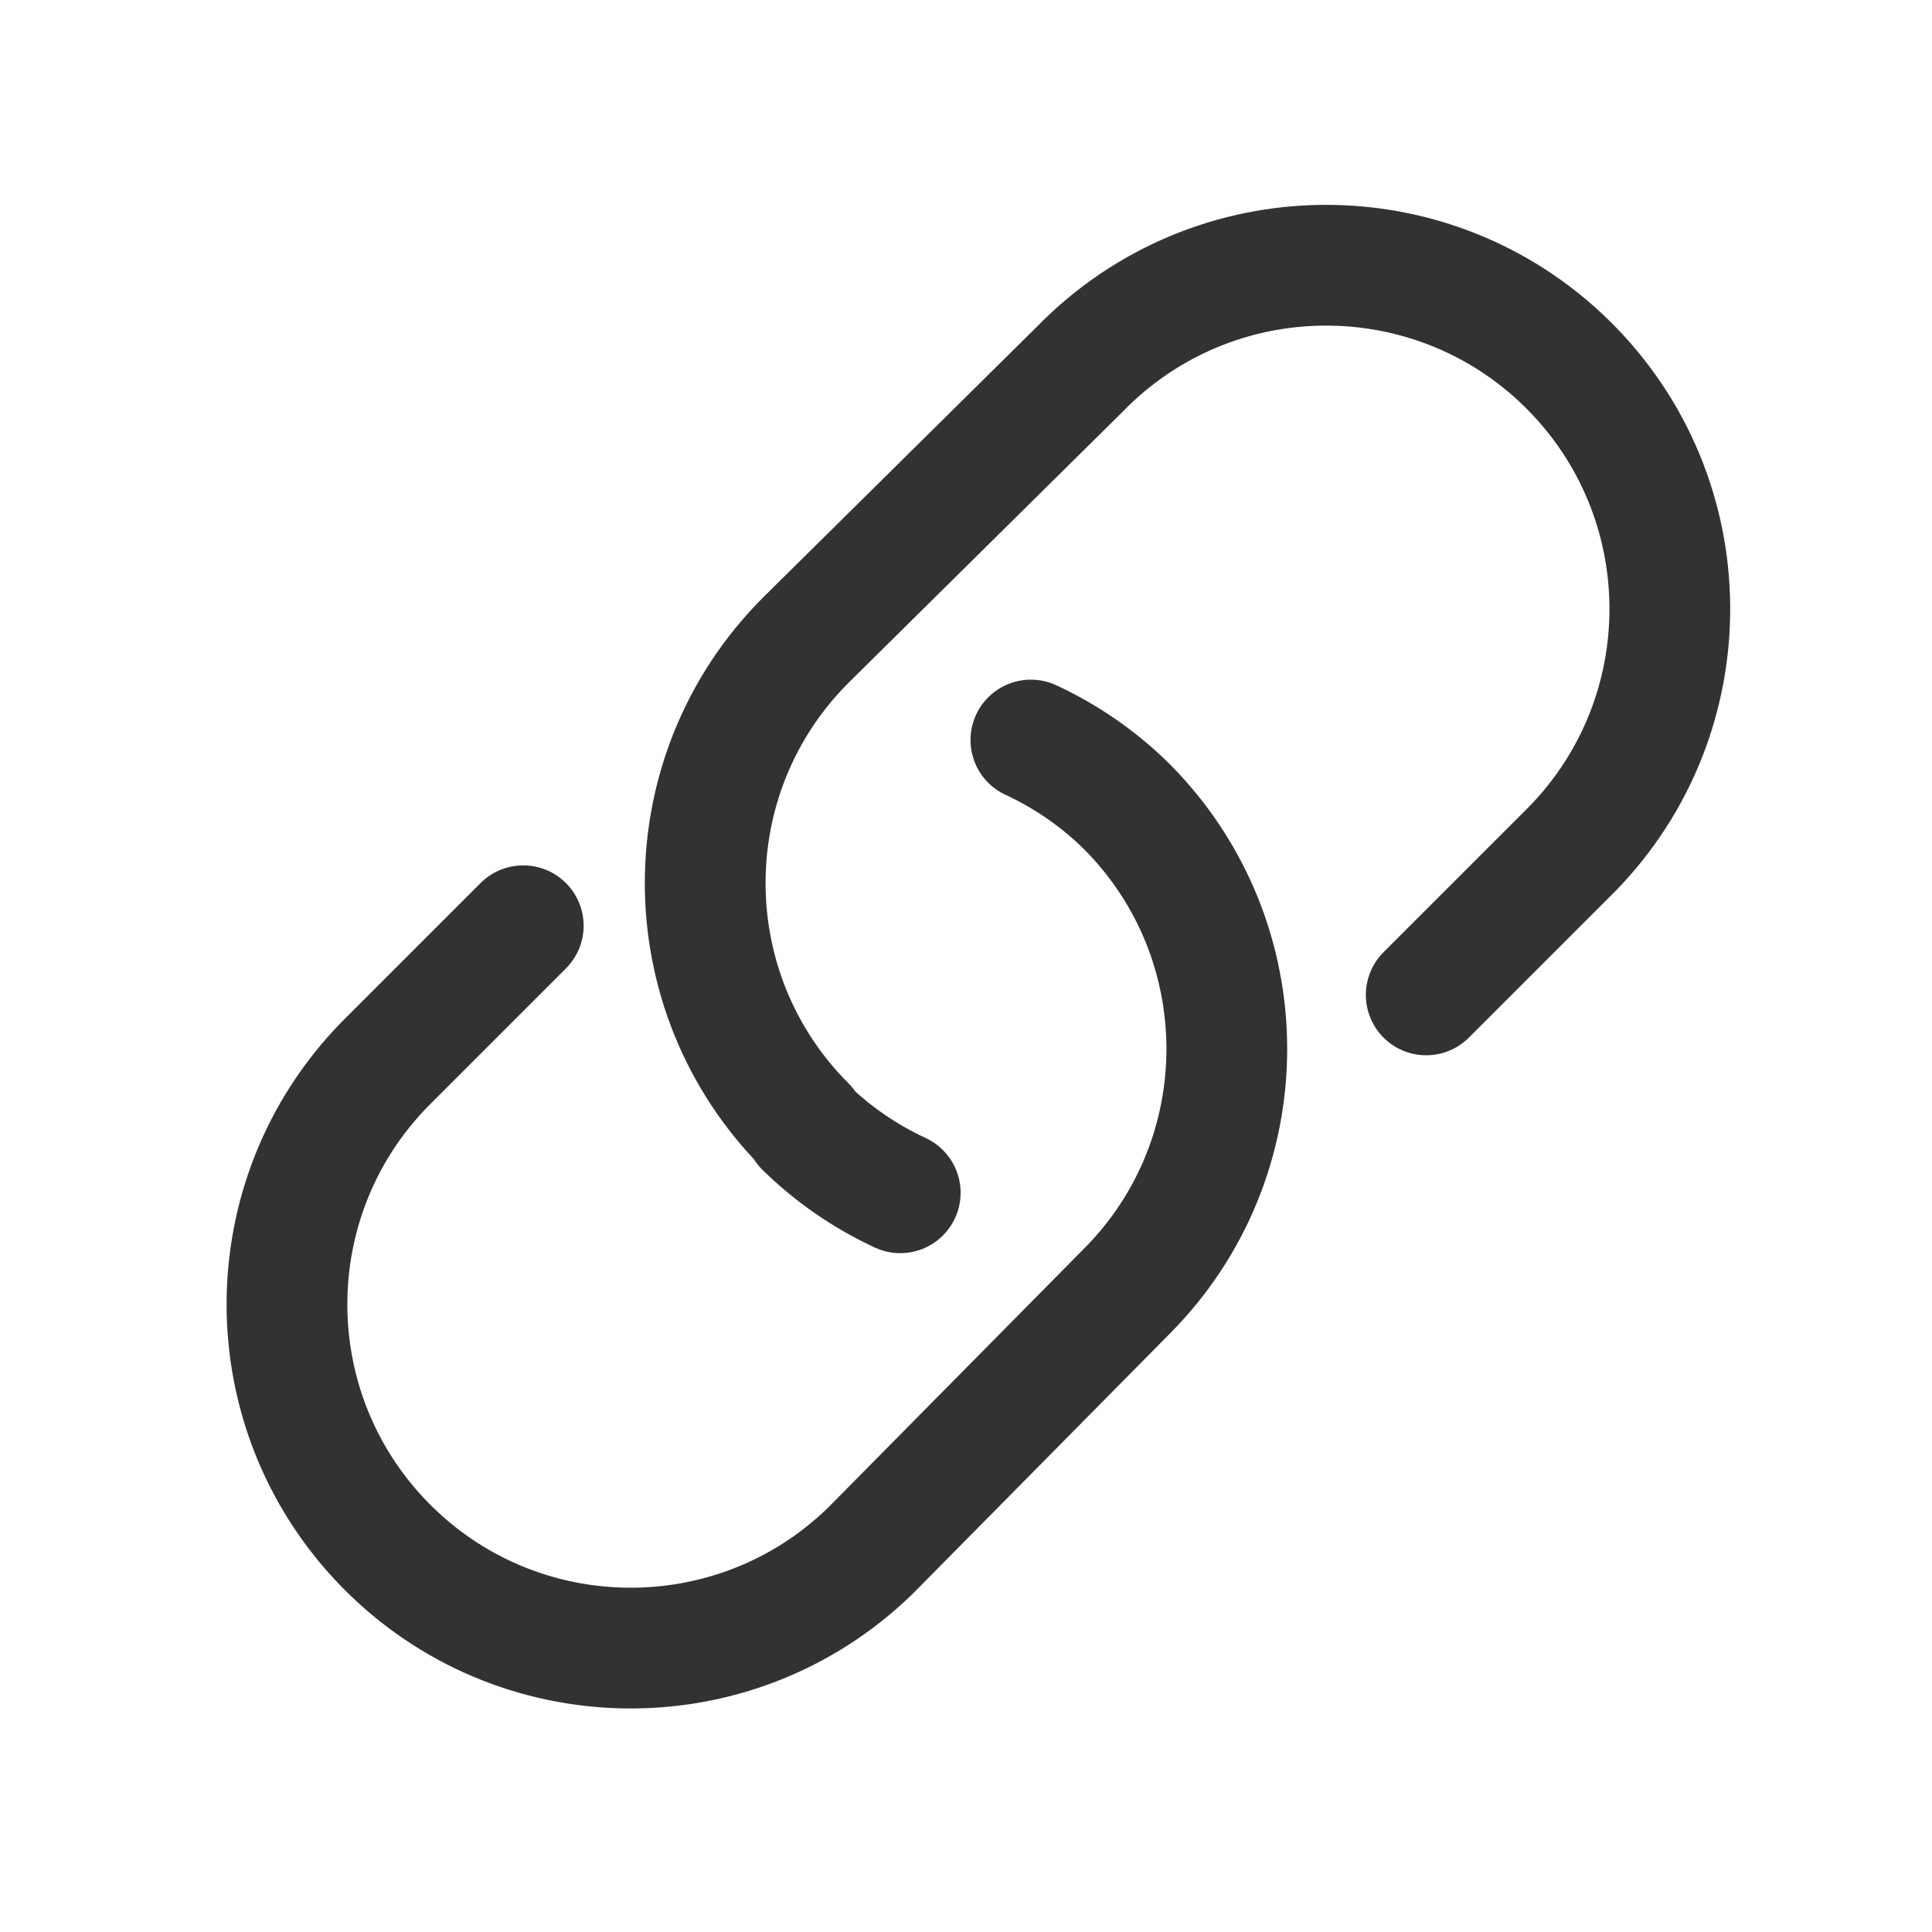
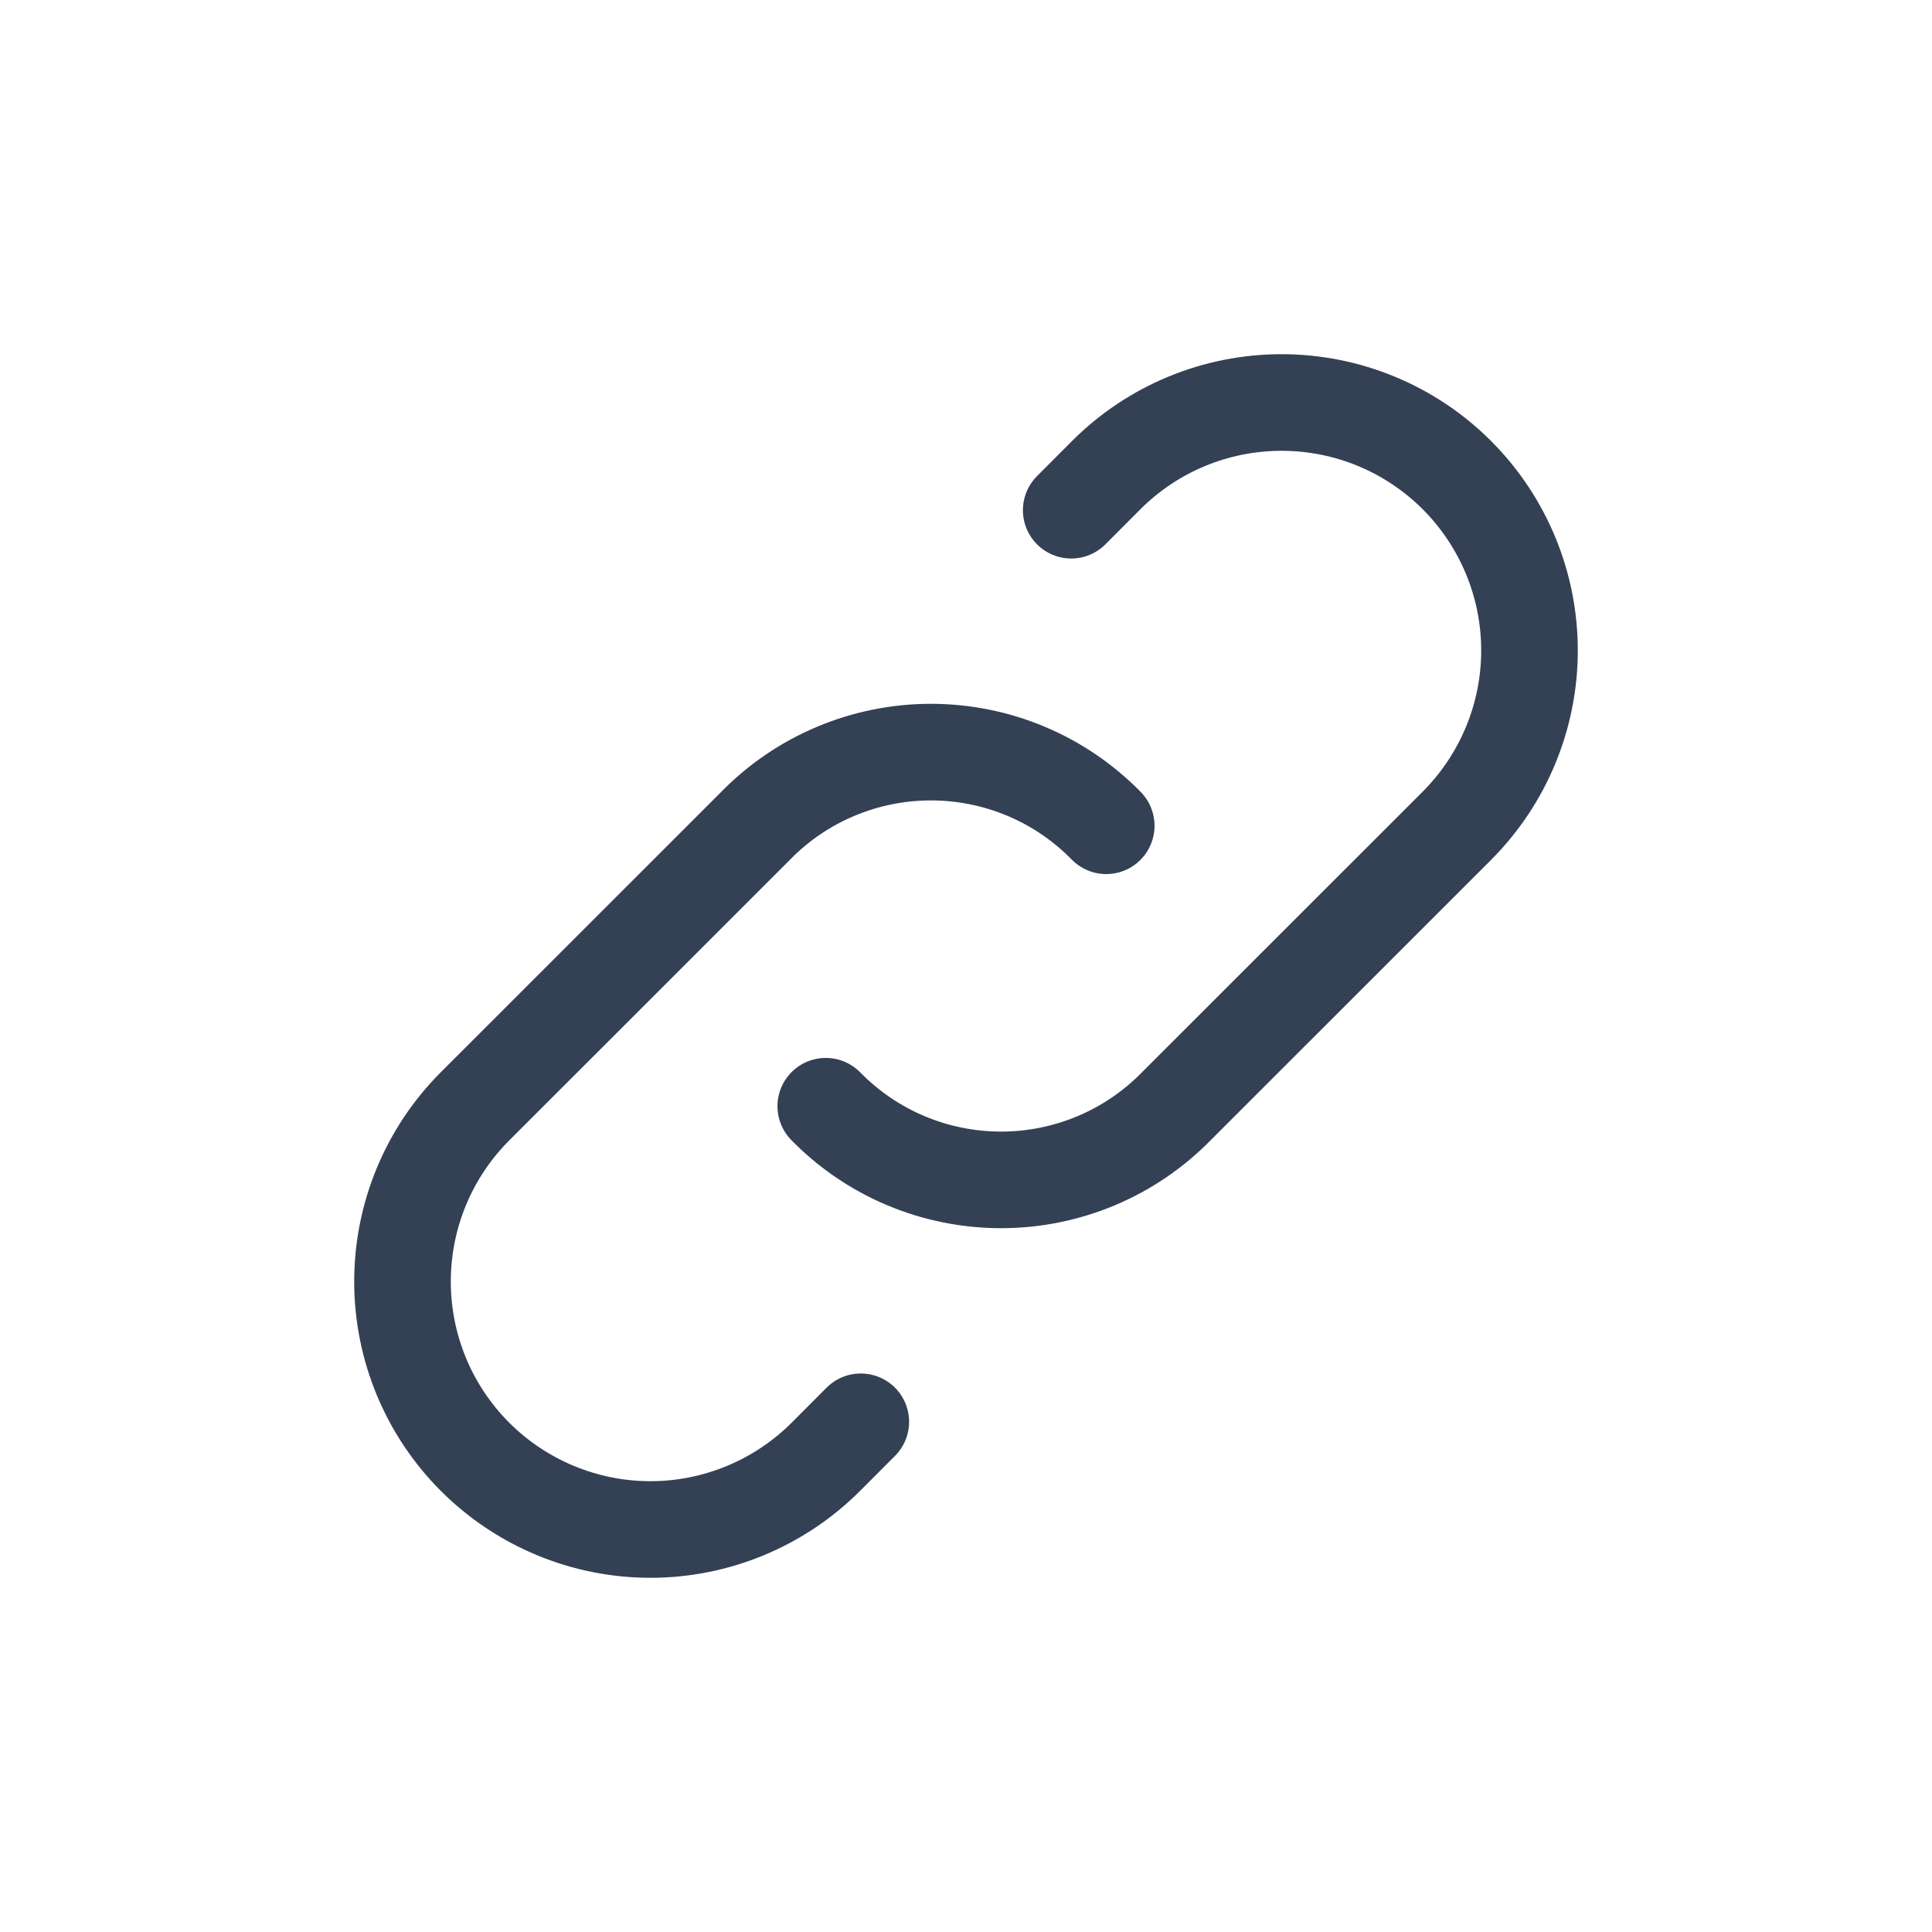
<svg xmlns="http://www.w3.org/2000/svg" width="24" height="24" viewBox="0 0 24 24" fill="none">
-   <path d="M17.717 12.359L19.447 10.629C21.139 8.987 21.18 6.284 19.538 4.591C17.896 2.899 15.193 2.858 13.5 4.5C13.469 4.53 13.439 4.56 13.409 4.591L10.011 7.951C8.344 9.617 8.343 12.319 10.009 13.987L10.011 13.989L10 14C10.345 14.338 10.745 14.614 11.183 14.817" stroke="#323232" stroke-width="1.5" stroke-linecap="round" stroke-linejoin="round" />
-   <path d="M12.806 9.193C13.244 9.396 13.645 9.673 13.989 10.011C15.656 11.677 15.657 14.38 13.991 16.047L13.989 16.049L10.808 19.268C9.116 20.91 6.412 20.869 4.77 19.177C3.163 17.52 3.163 14.886 4.77 13.23L6.5 11.5" stroke="#323232" stroke-width="1.5" stroke-linecap="round" stroke-linejoin="round" />
+   <path d="M10.258 13.742C10.542 14.032 10.88 14.262 11.254 14.419C11.628 14.576 12.03 14.657 12.436 14.657C12.841 14.657 13.243 14.576 13.617 14.419C13.991 14.262 14.329 14.032 14.613 13.742L18.098 10.258C18.675 9.68 19 8.897 19 8.08C19 7.263 18.675 6.48 18.098 5.902C17.52 5.324 16.737 5 15.92 5C15.103 5 14.32 5.324 13.742 5.902L13.307 6.338M13.742 10.258C13.458 9.968 13.12 9.738 12.746 9.581C12.372 9.424 11.97 9.343 11.564 9.343C11.159 9.343 10.757 9.424 10.383 9.581C10.009 9.738 9.67 9.968 9.387 10.258L5.902 13.742C5.324 14.32 5 15.103 5 15.92C5 16.737 5.324 17.52 5.902 18.098C6.48 18.675 7.263 19 8.08 19C8.897 19 9.68 18.675 10.258 18.098L10.693 17.662" stroke="#344054" stroke-width="1.2" stroke-linecap="round" stroke-linejoin="round" />
</svg>
